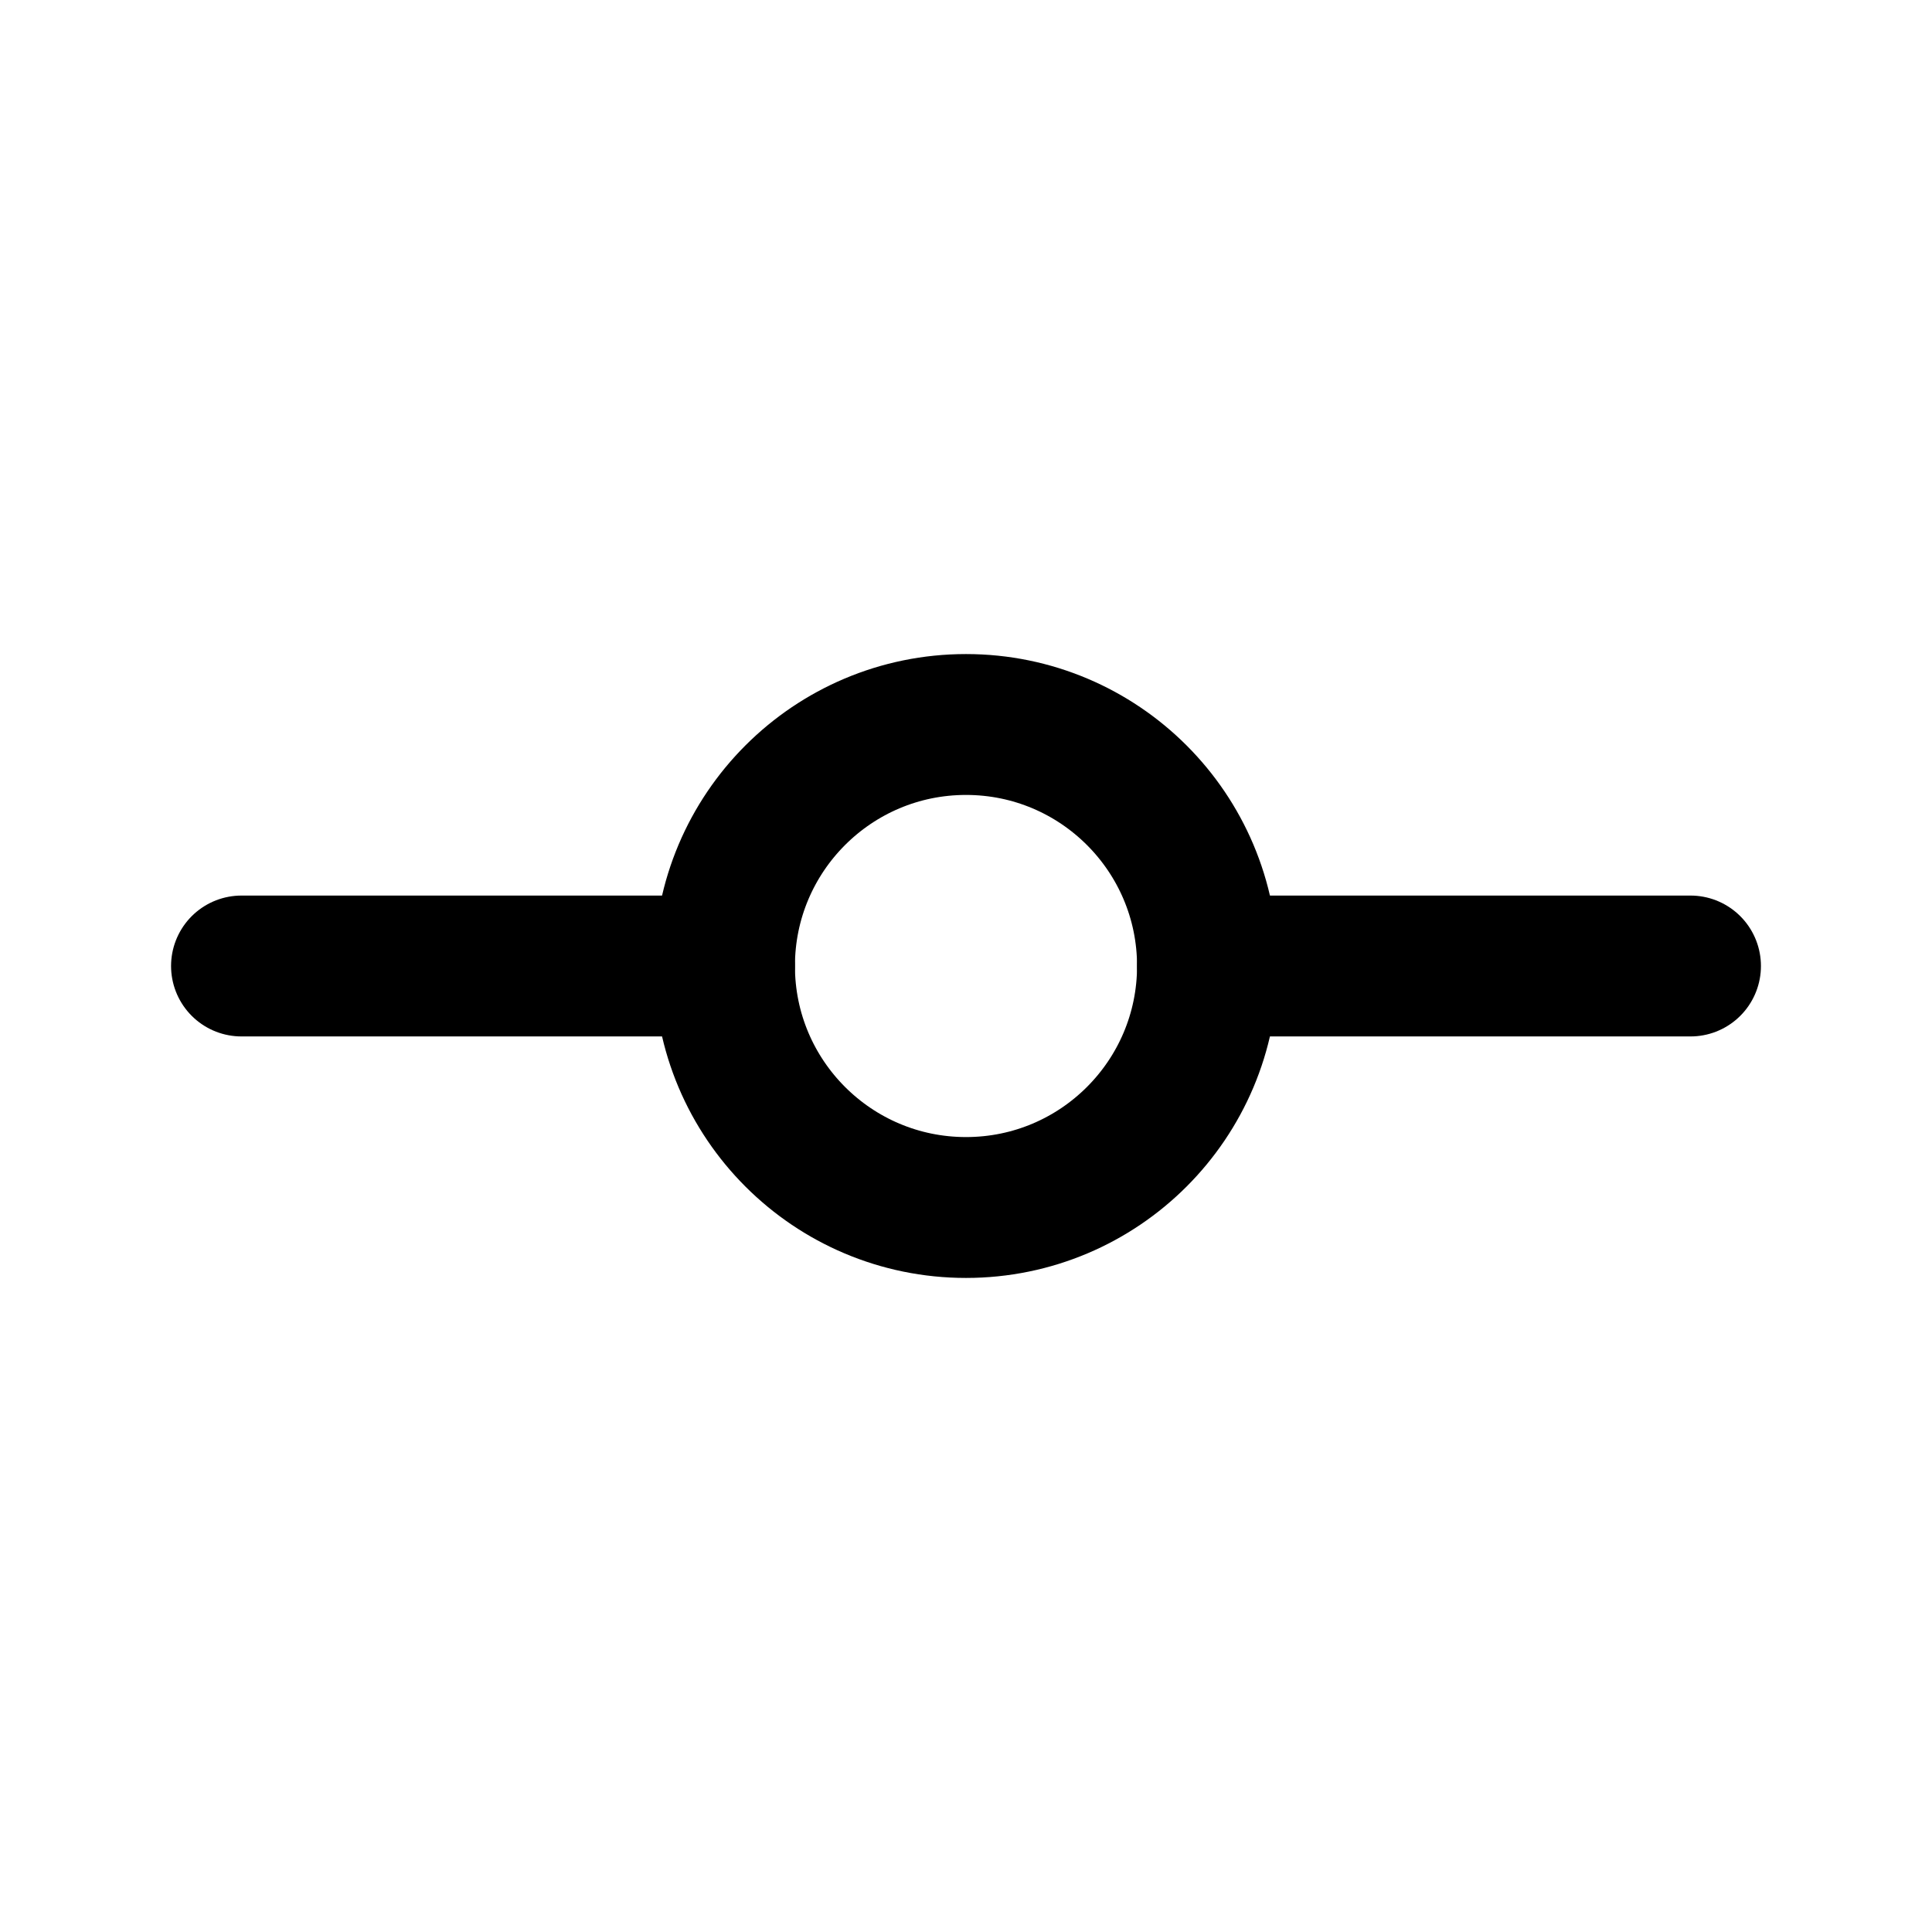
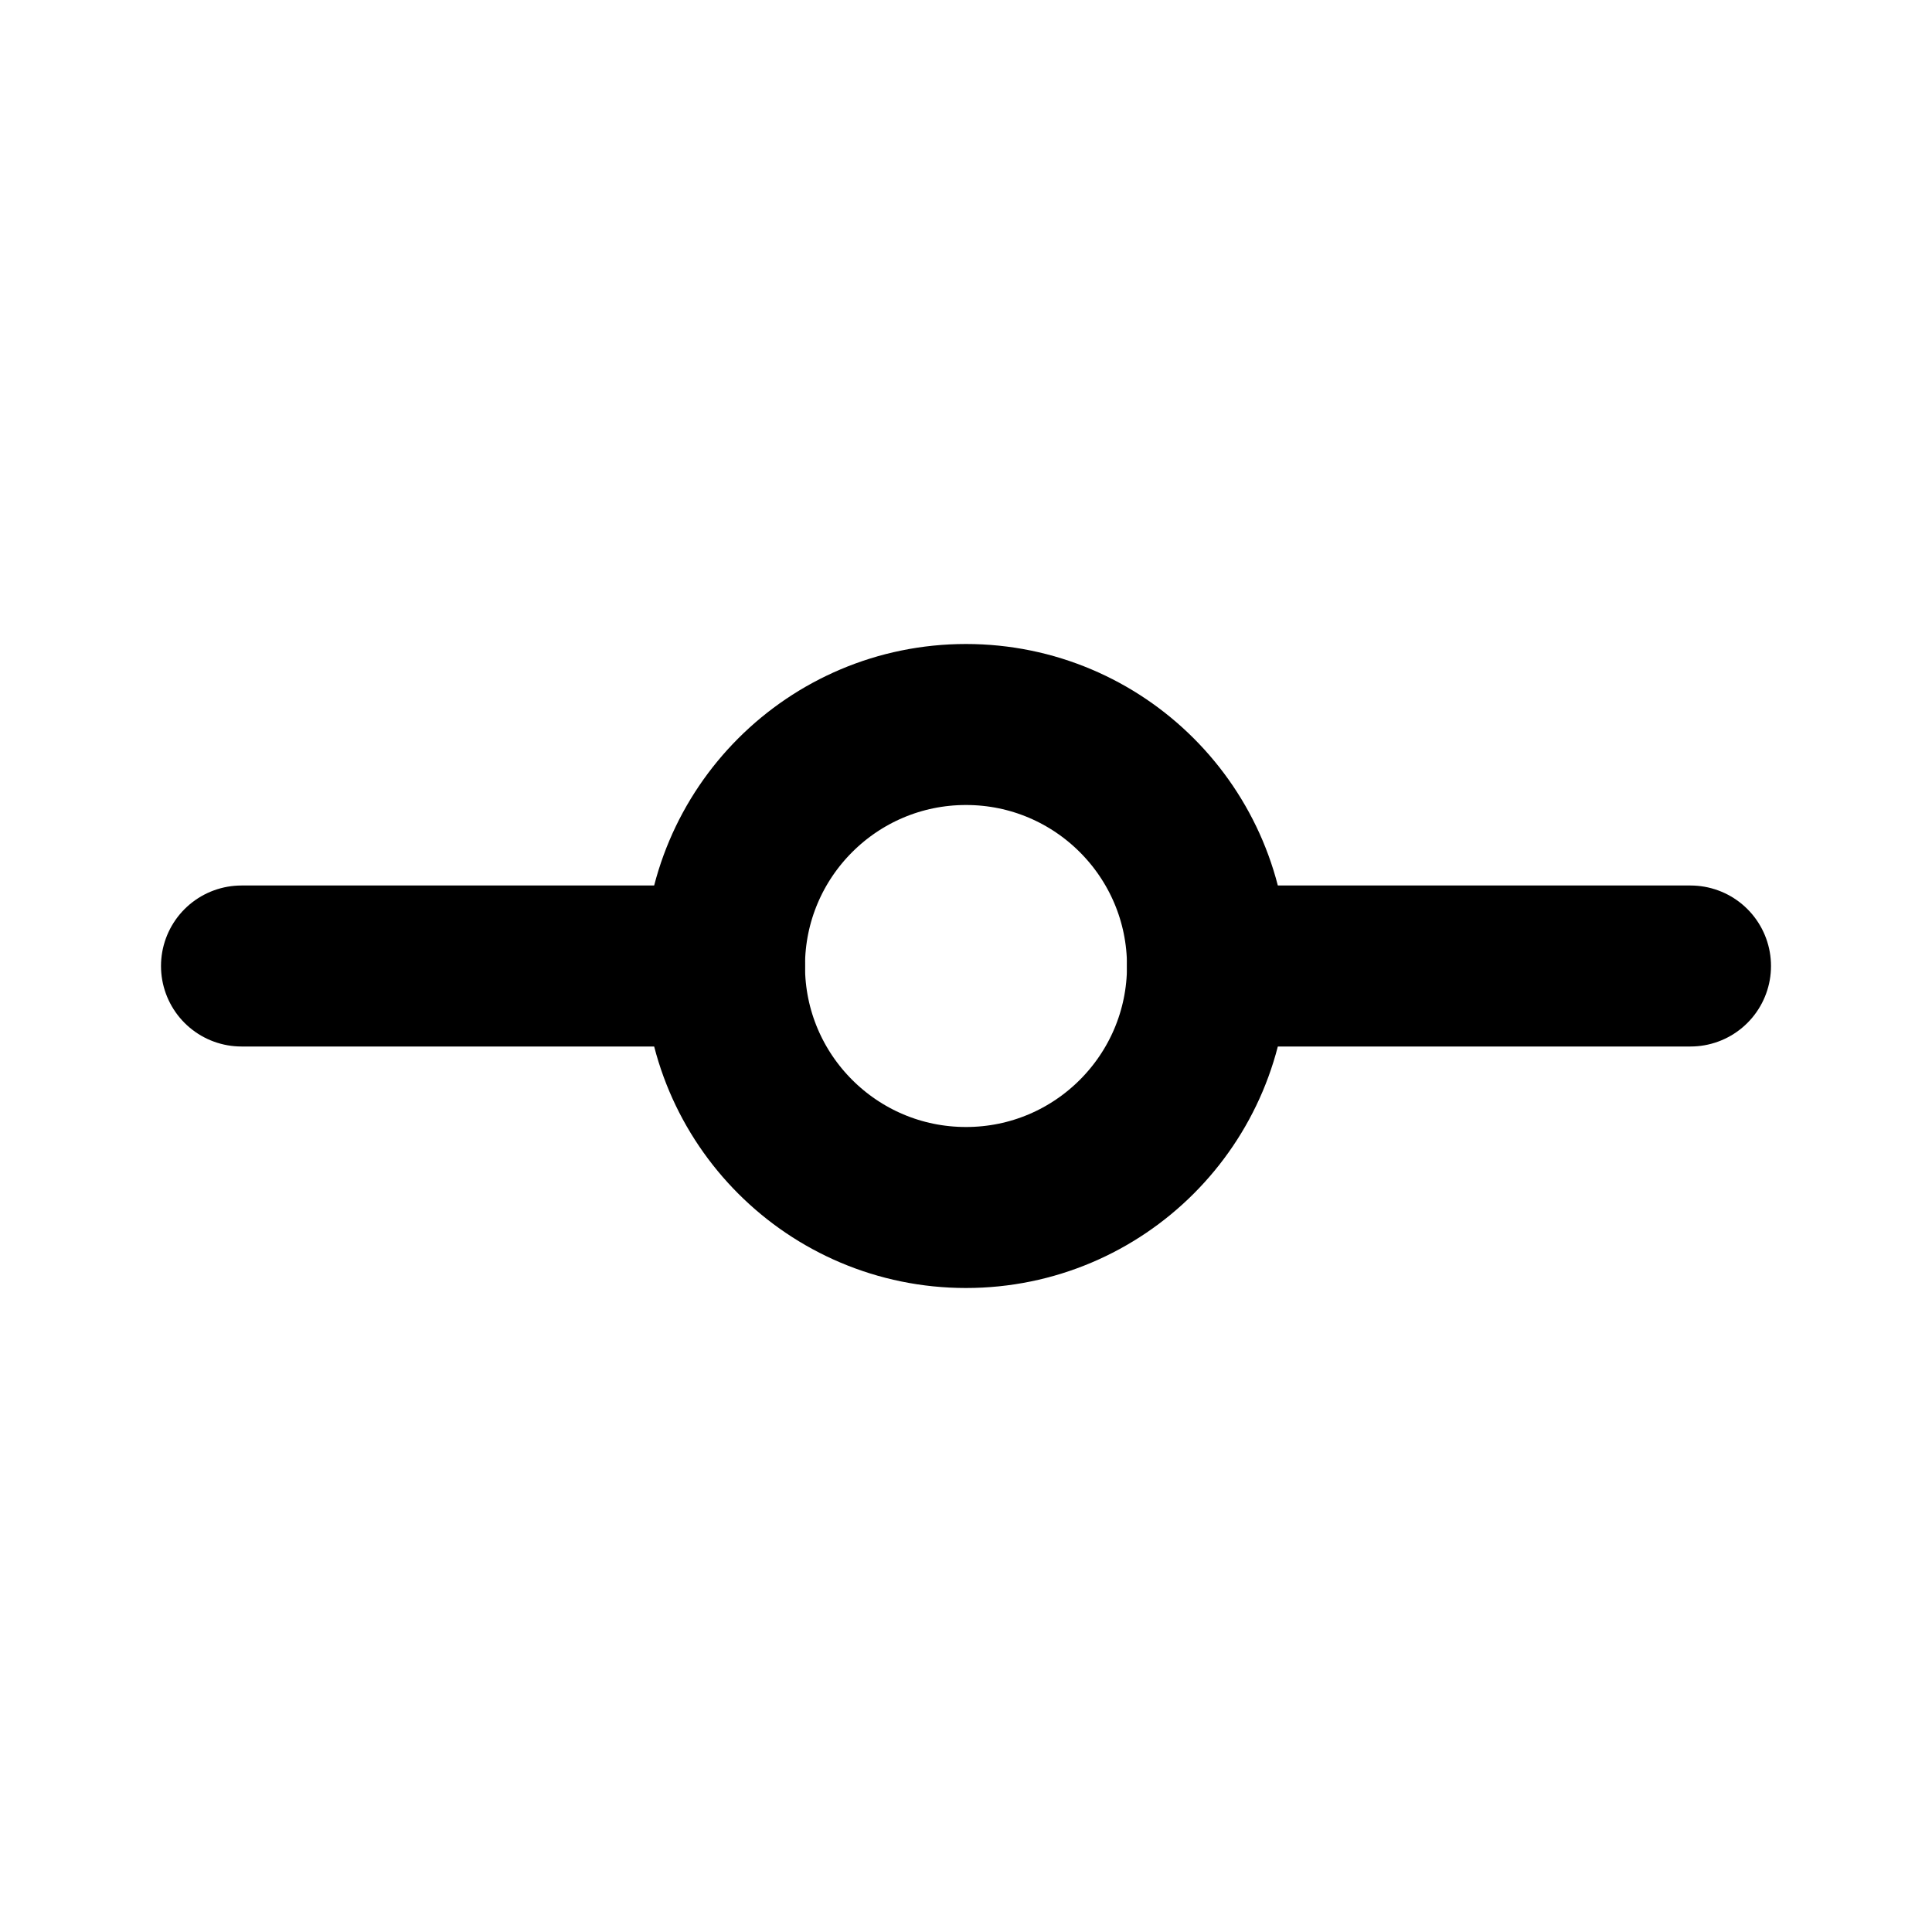
- <svg xmlns="http://www.w3.org/2000/svg" viewBox="0 0 24 24" fill="none" stroke="currentColor" stroke-width="1.75" stroke-linecap="round" stroke-linejoin="round">
+ <svg xmlns="http://www.w3.org/2000/svg" viewBox="0 0 24 24" fill="none" stroke="currentColor" stroke-width="2" stroke-linecap="round" stroke-linejoin="round">
  <circle cx="12" cy="12" r="3" />
  <path d="M3 12h6" />
  <path d="M15 12h6" />
</svg>
